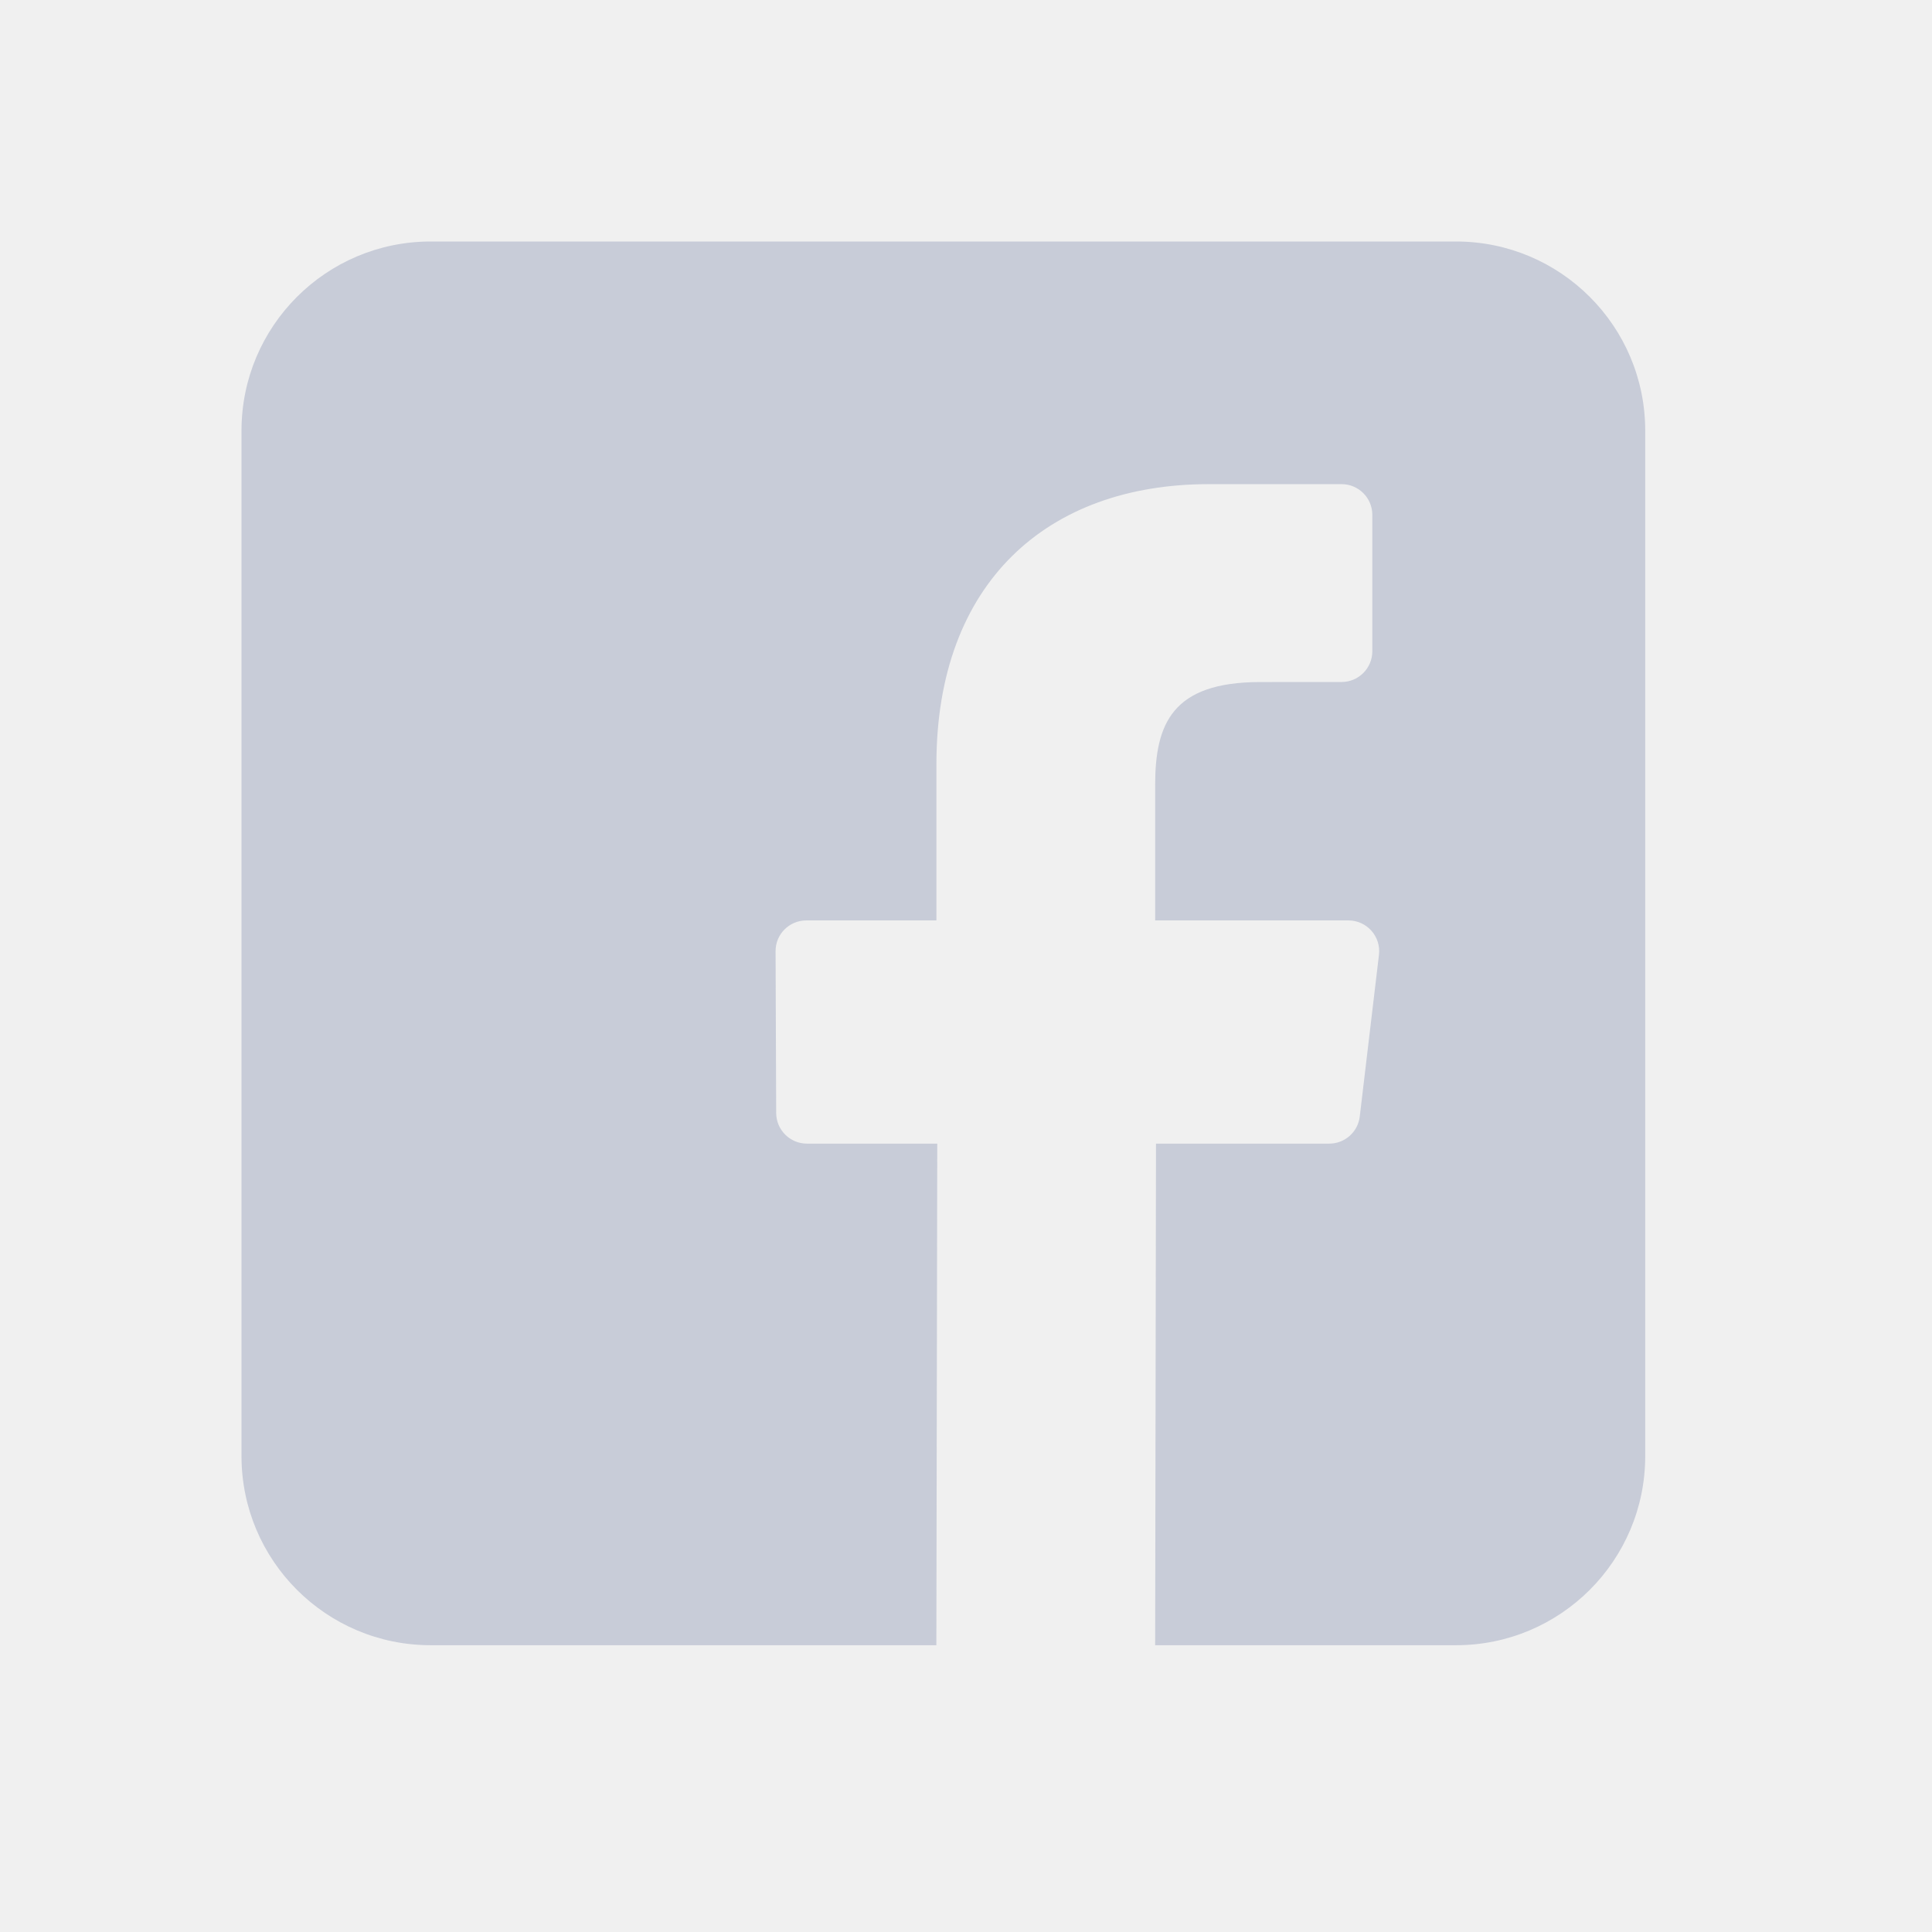
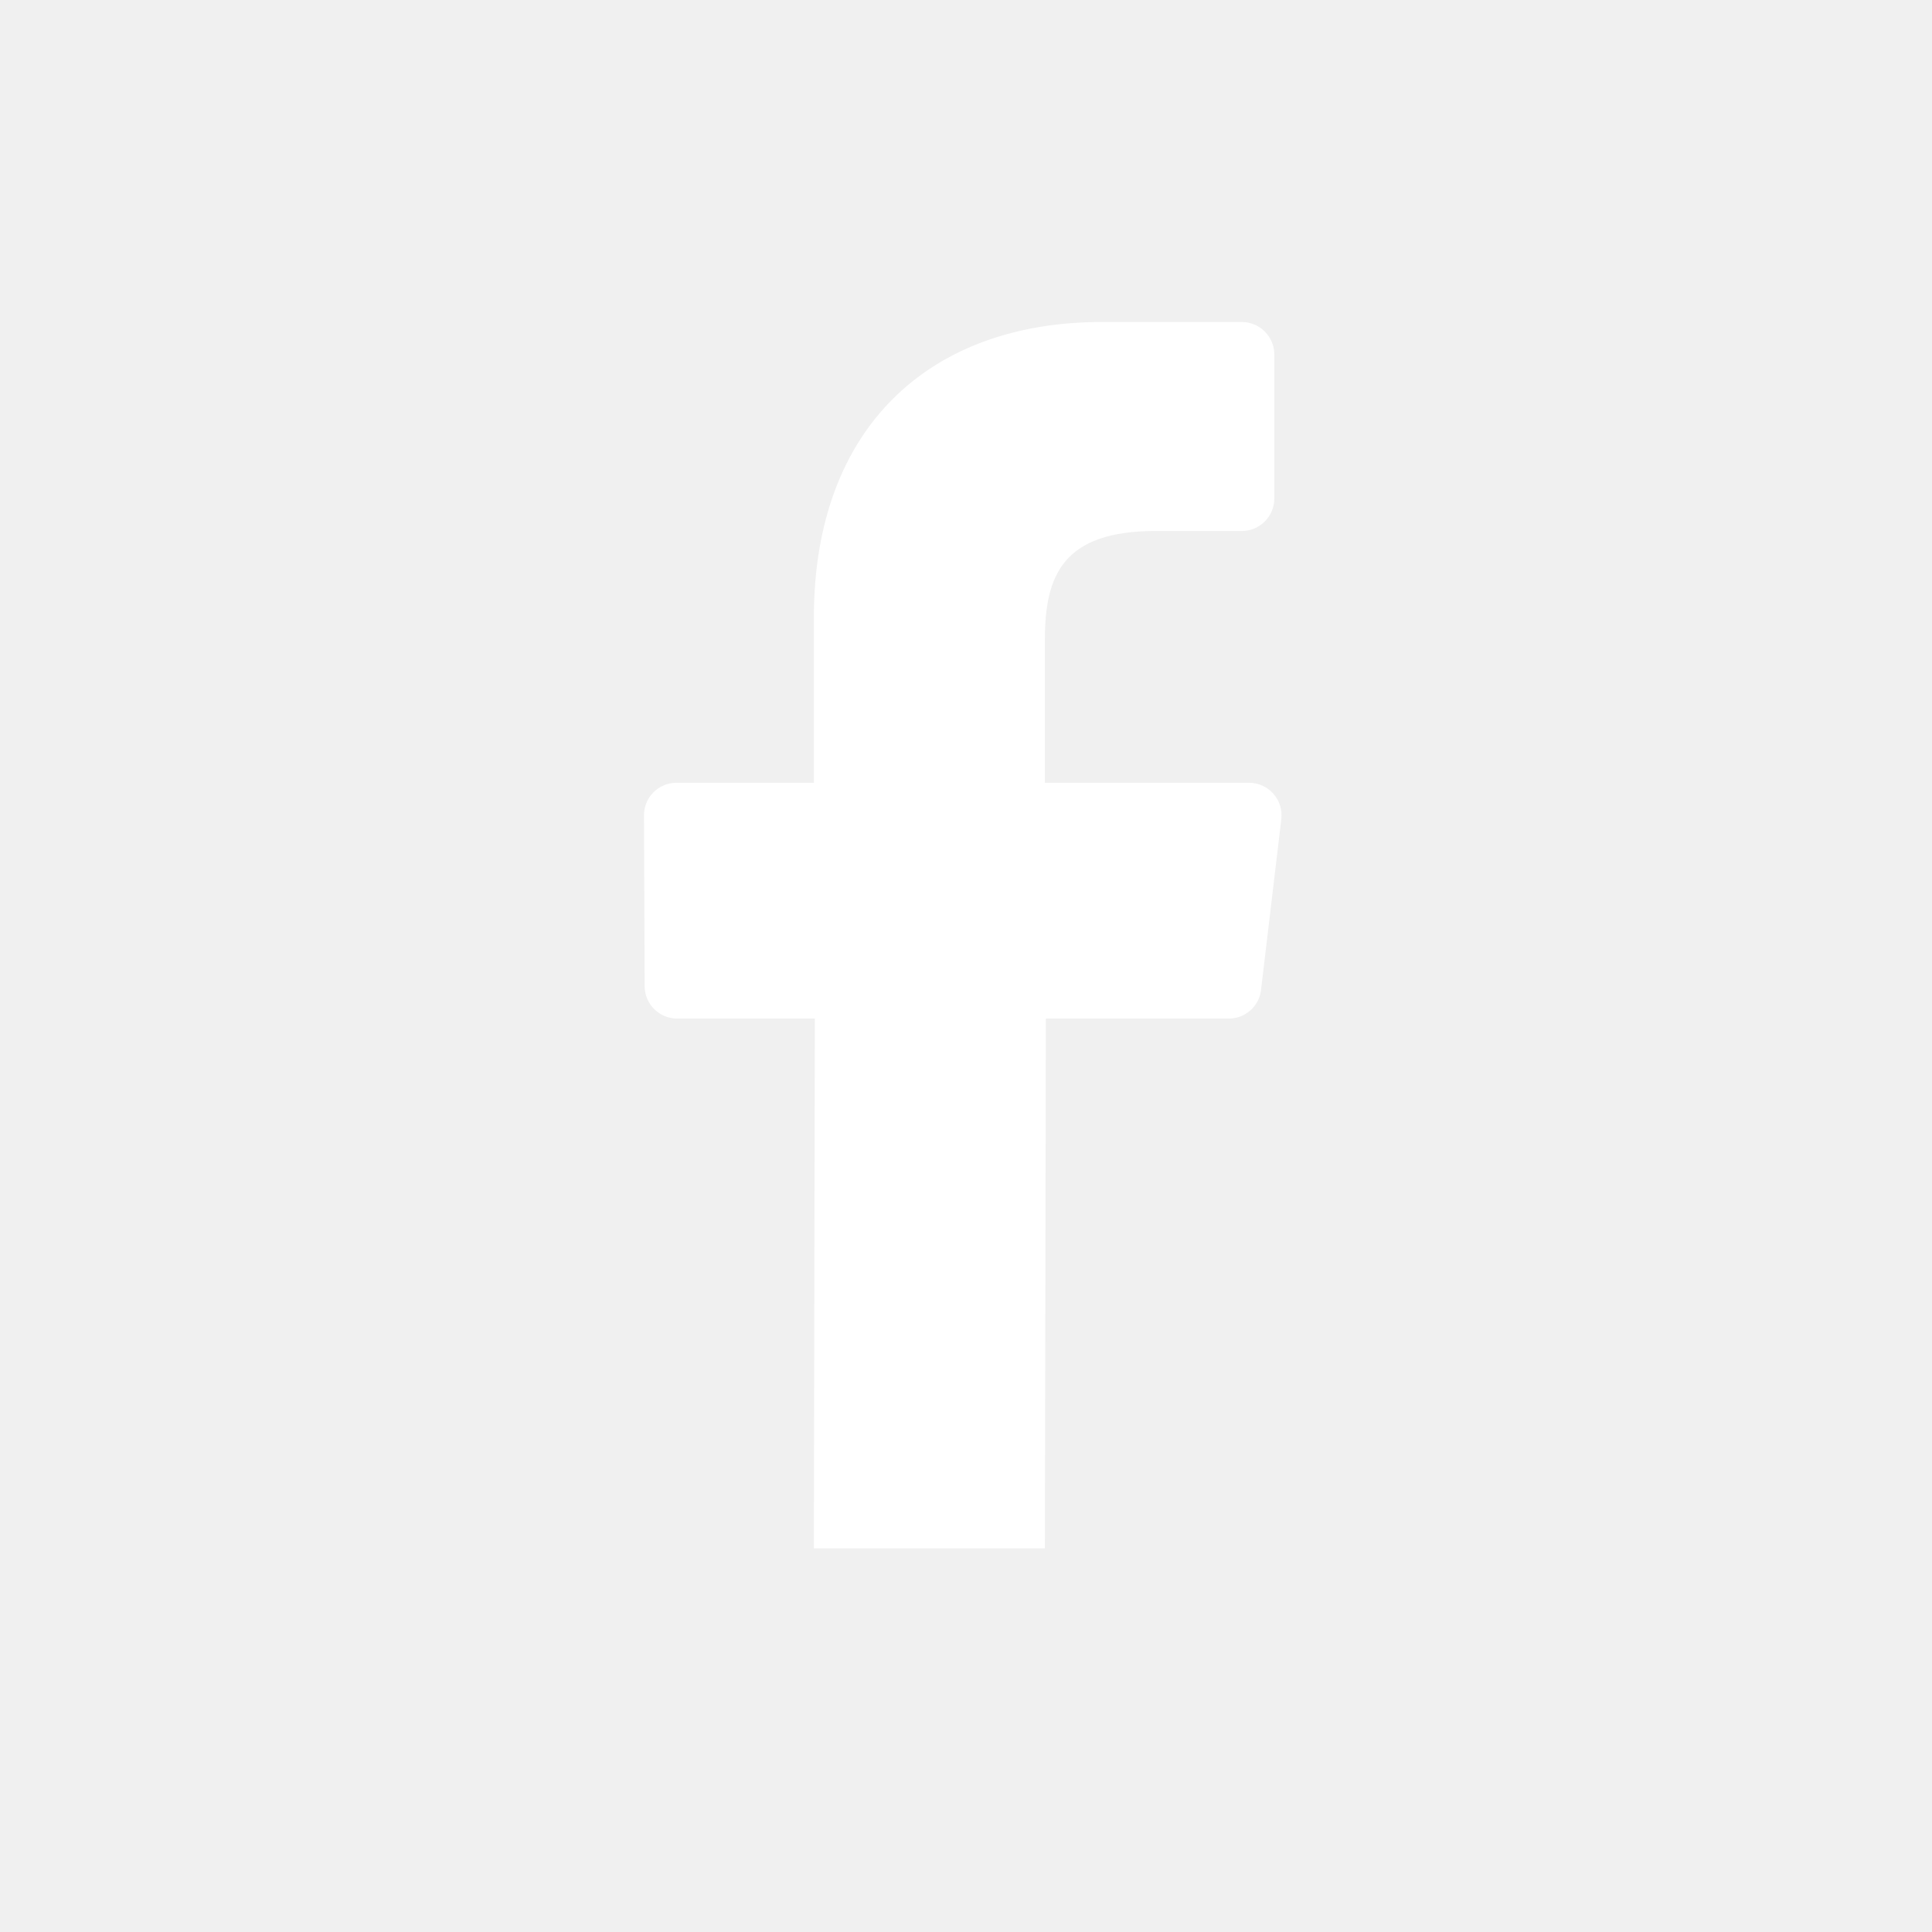
- <svg xmlns="http://www.w3.org/2000/svg" width="32px" height="32px" viewBox="0 0 32 32" version="1.1">
+ <svg xmlns="http://www.w3.org/2000/svg" width="24px" height="24px" viewBox="0 0 24 24" version="1.1">
  <defs />
-   <g id="Symbols" stroke="none" stroke-width="1" fill="none" fill-rule="evenodd">
-     <g id="ic_footer_soc_fb" fill="#C8CCD8">
-       <path d="M24.117,4 L7.133,4 C5.403,4 4,5.403 4,7.133 L4,24.117 C4,25.847 5.403,27.25 7.133,27.25 L15.509,27.25 L15.524,18.942 L13.365,18.942 C13.085,18.942 12.857,18.715 12.856,18.434 L12.846,15.756 C12.844,15.474 13.073,15.245 13.355,15.245 L15.51,15.245 L15.51,12.657 C15.51,9.654 17.344,8.019 20.022,8.019 L22.221,8.019 C22.502,8.019 22.73,8.247 22.73,8.528 L22.73,10.786 C22.73,11.068 22.502,11.296 22.221,11.296 L20.872,11.297 C19.415,11.297 19.133,11.989 19.133,13.005 L19.133,15.245 L22.334,15.245 C22.639,15.245 22.876,15.511 22.84,15.814 L22.522,18.492 C22.492,18.749 22.275,18.942 22.017,18.942 L19.147,18.942 L19.133,27.25 L24.117,27.25 C25.847,27.25 27.25,25.847 27.25,24.117 L27.25,7.133 C27.25,5.403 25.847,4 24.117,4" id="Page-1" />
-     </g>
+   <g id="ic_footer_soc_fb" stroke="none" stroke-width="1" fill="none" fill-rule="evenodd">
+     <path d="M15.516,9.724 C15.758,9.724 15.945,9.935 15.917,10.175 L15.665,12.297 C15.642,12.5 15.469,12.653 15.265,12.653 L12.992,12.653 L12.98,19.234 L10.11,19.234 L10.122,12.653 L8.412,12.653 C8.189,12.653 8.009,12.473 8.008,12.251 L8,10.129 C7.999,9.906 8.18,9.724 8.403,9.724 L10.11,9.724 L10.11,7.674 C10.11,5.295 11.563,4 13.685,4 L15.427,4 C15.649,4 15.83,4.181 15.83,4.404 L15.83,6.192 C15.83,6.415 15.65,6.596 15.427,6.596 L14.358,6.596 C13.204,6.596 12.98,7.145 12.98,7.95 L12.98,9.724 L15.516,9.724 Z" id="Fill-1" fill="#FFFFFF" />
  </g>
</svg>
